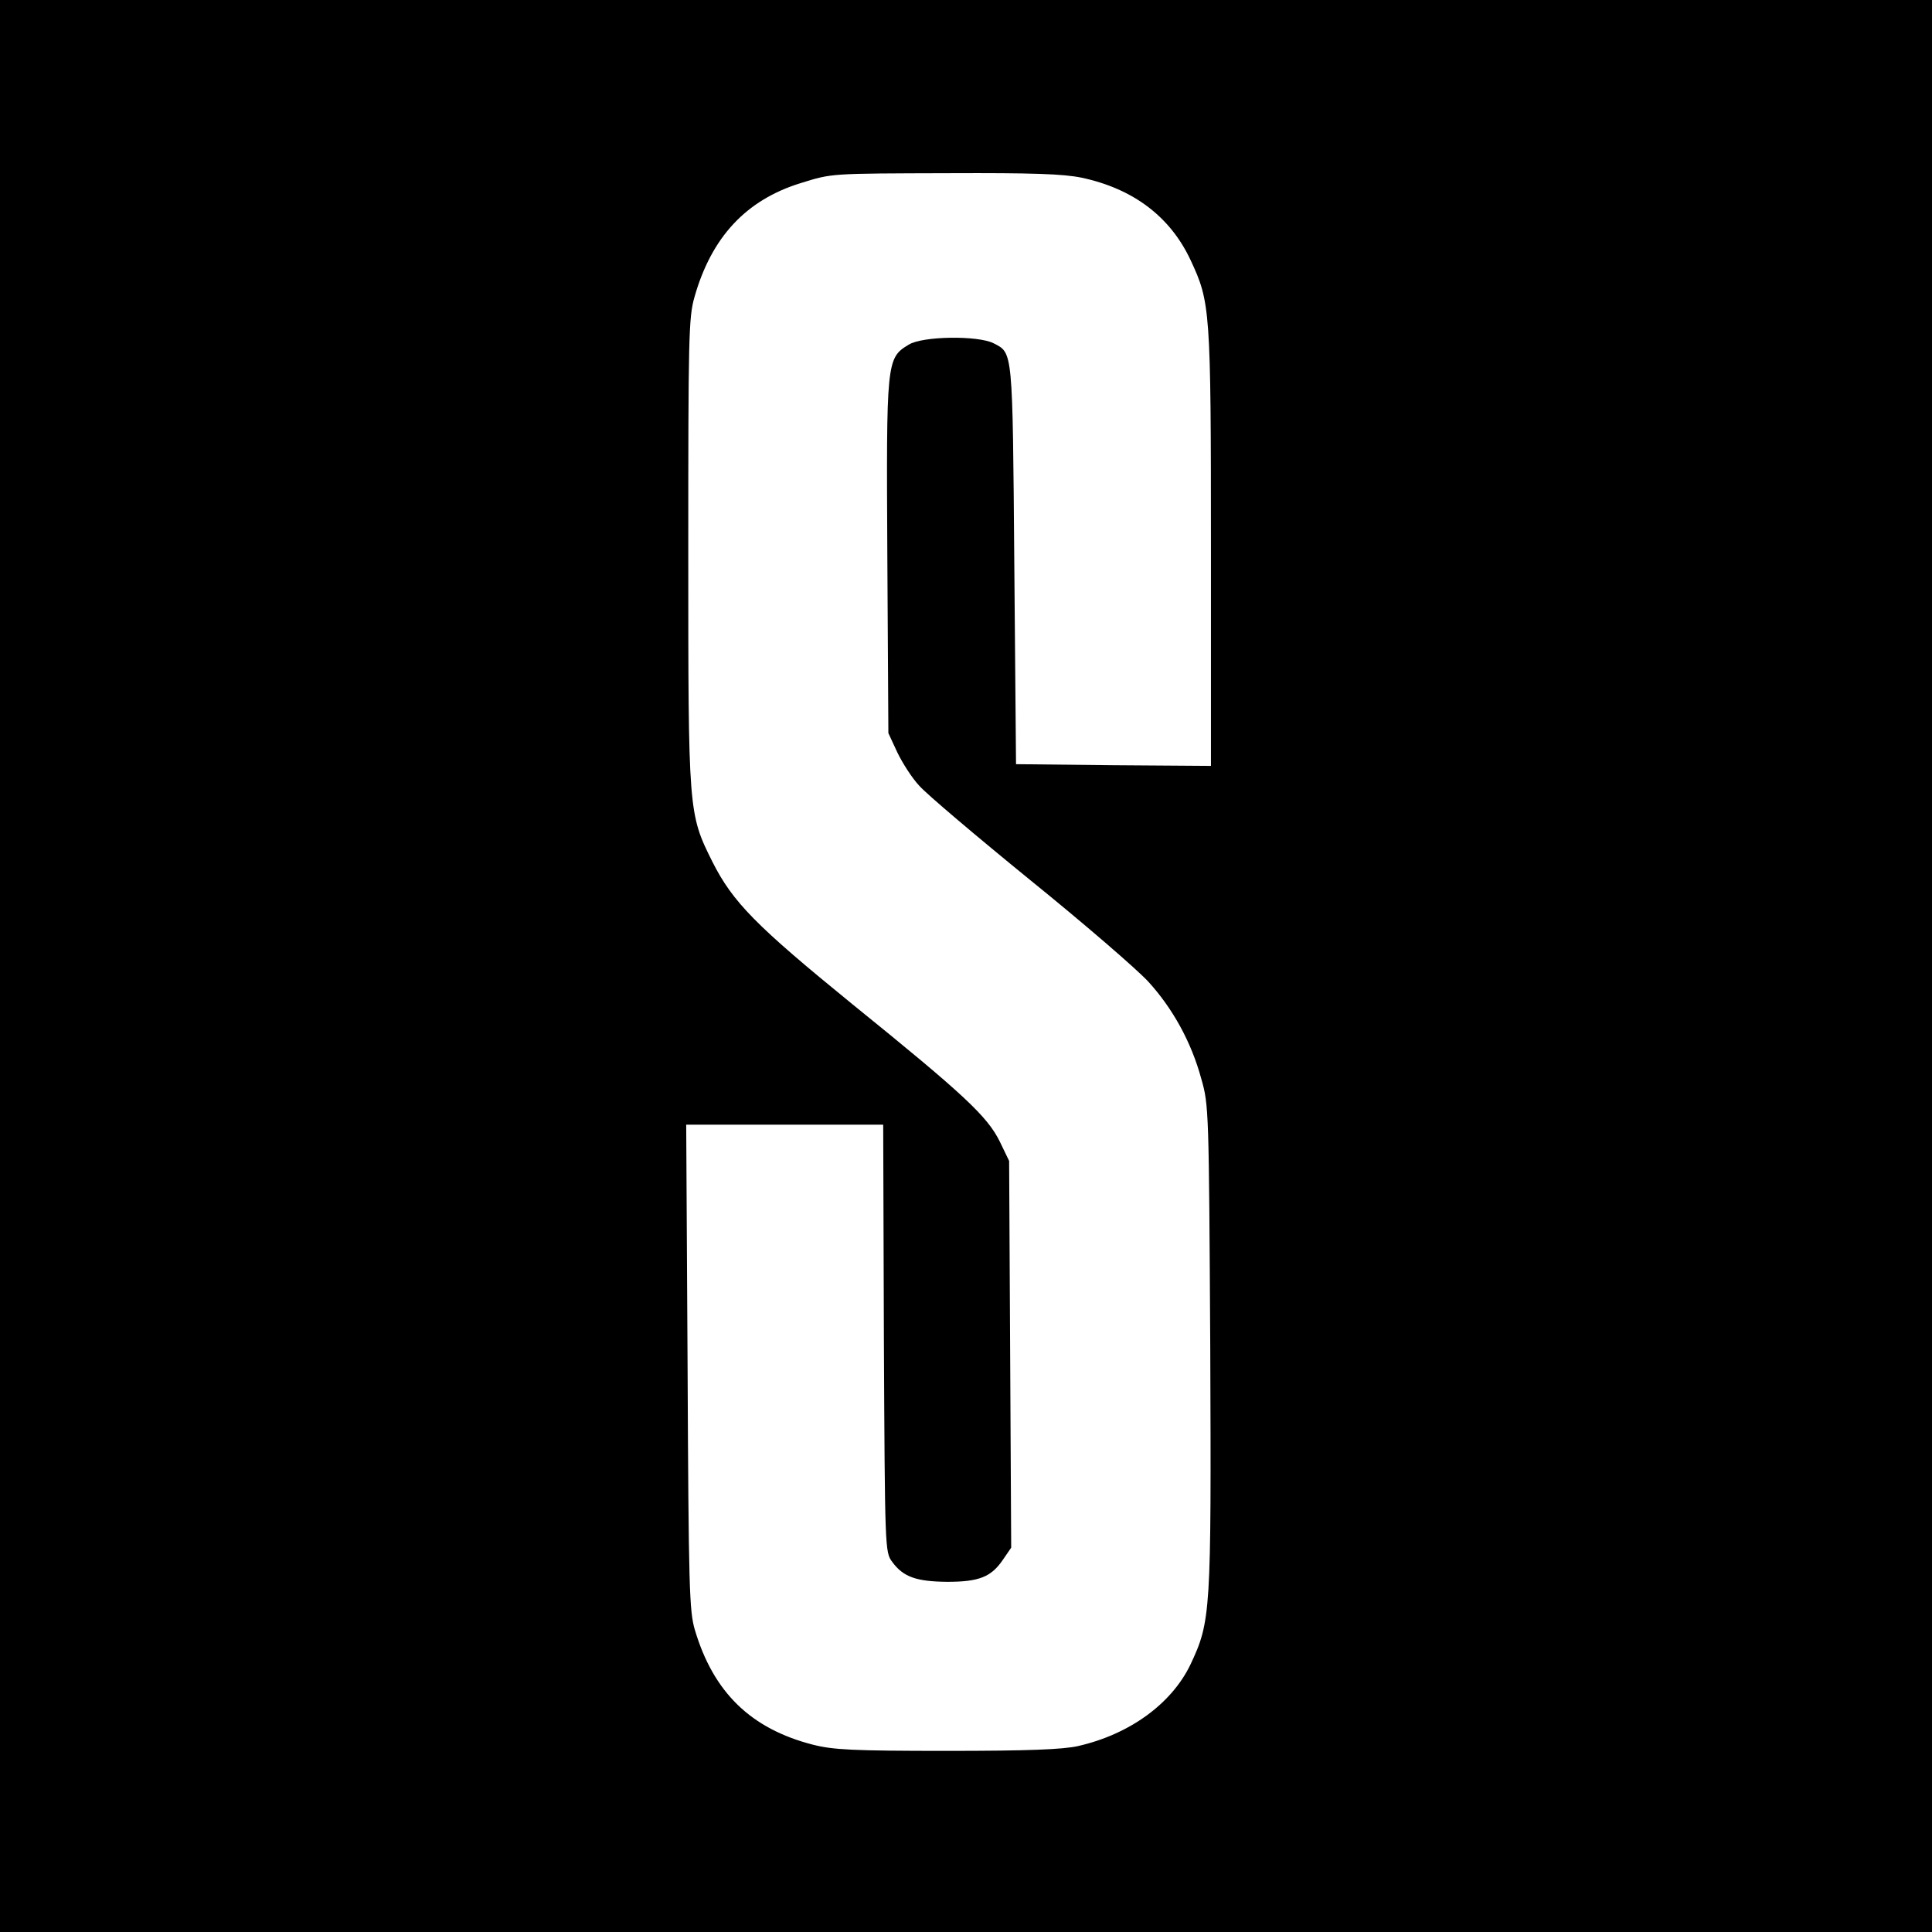
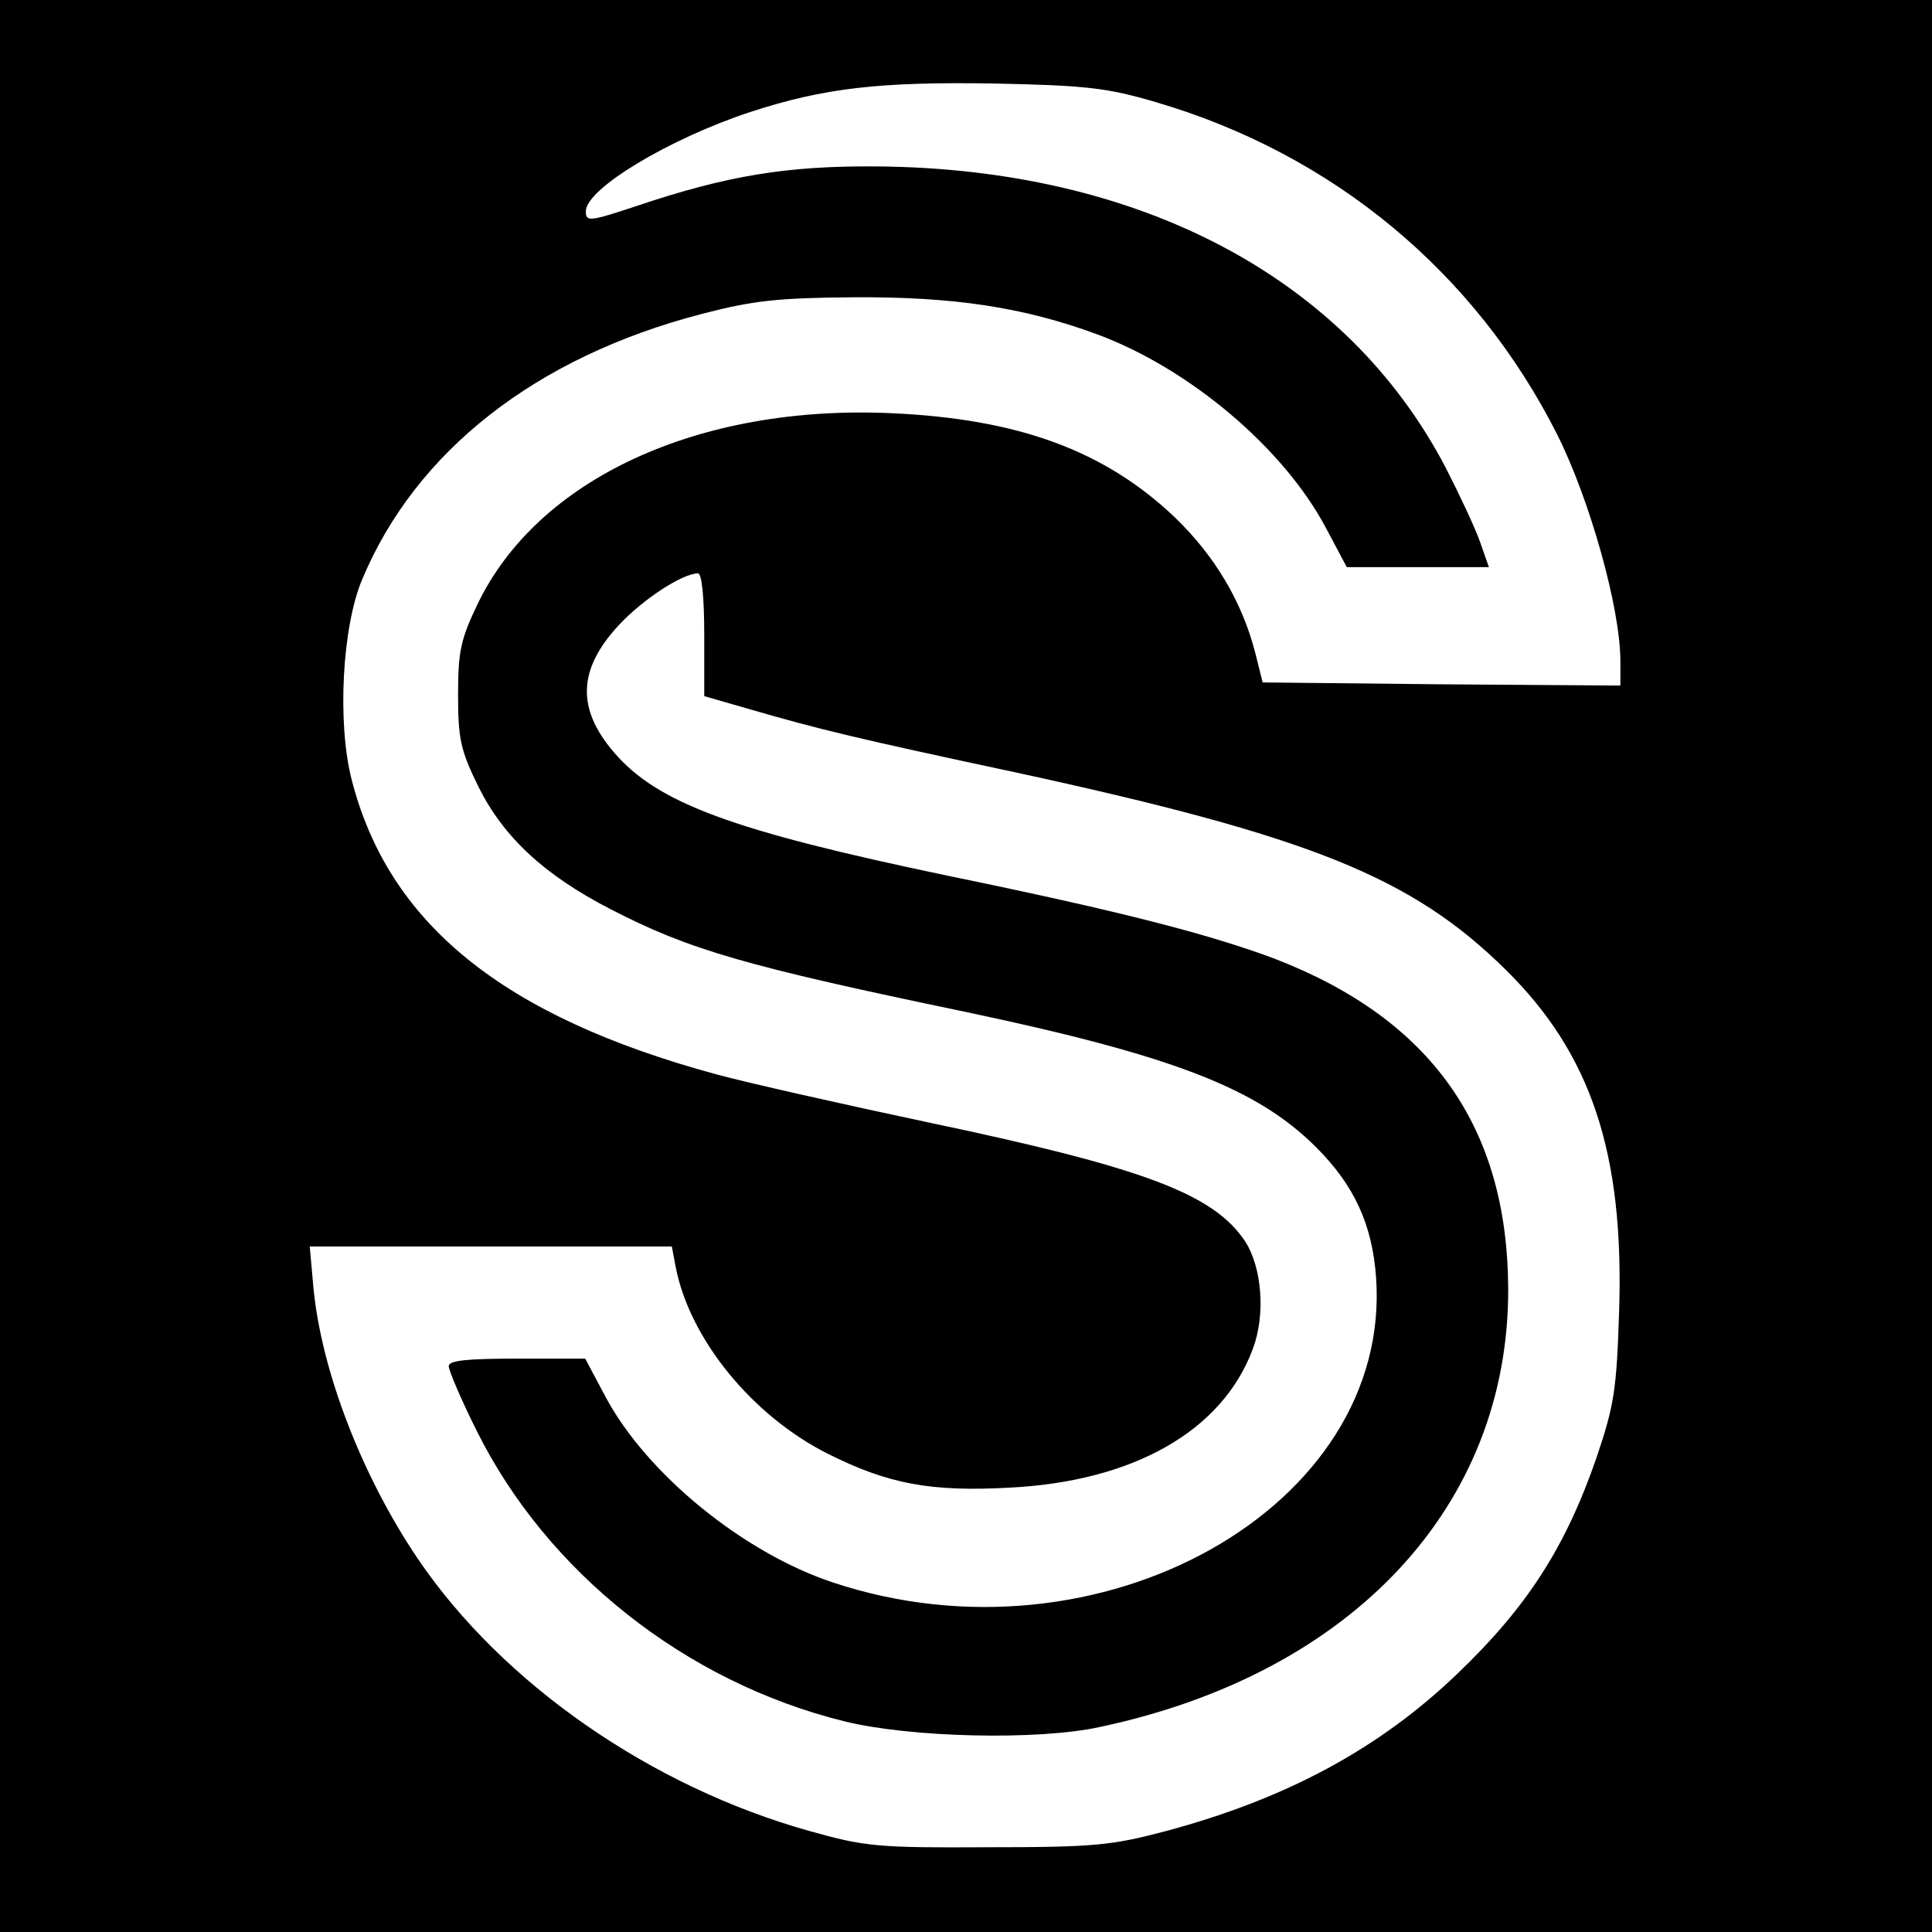
- <svg xmlns="http://www.w3.org/2000/svg" version="1.0" width="560pt" height="560pt" viewBox="0 0 560 560" preserveAspectRatio="xMidYMid meet">
-   <g transform="translate(0,560) scale(0.1,-0.1)" fill="#000000" stroke="none">
-     <path d="M0 2800 l0 -2800 2800 0 2800 0 0 2800 0 2800 -2800 0 -2800 0 0 -2800z m3135 2285 c150 -32 257 -113 316 -239 57 -122 59 -141 59 -834 l0 -632 -282 2 -283 3 -5 580 c-5 626 -4 611 -60 640 -45 23 -206 21 -246 -4 -65 -39 -65 -48 -62 -616 l3 -510 26 -56 c15 -31 43 -75 64 -97 20 -23 164 -145 320 -272 157 -127 311 -260 344 -296 70 -77 124 -174 153 -281 22 -76 22 -93 26 -778 3 -771 2 -794 -58 -921 -55 -113 -176 -201 -325 -235 -44 -10 -146 -14 -380 -14 -273 0 -330 3 -389 18 -179 46 -288 151 -342 333 -16 54 -18 123 -21 761 l-4 703 285 0 286 0 2 -619 c3 -611 3 -620 24 -648 32 -44 70 -57 159 -58 93 0 128 14 162 64 l24 35 -3 560 -3 561 -27 56 c-36 73 -103 136 -427 398 -280 228 -347 296 -406 413 -70 140 -70 144 -70 898 0 623 1 680 18 739 49 173 149 281 307 330 93 29 85 28 430 29 243 1 331 -2 385 -13z" />
+ <svg xmlns="http://www.w3.org/2000/svg" version="1.0" width="310pt" height="310pt" viewBox="0 0 310 310" preserveAspectRatio="xMidYMid meet">
+   <g transform="translate(0,310) scale(0.1,-0.1)" fill="#000000" stroke="none">
+     <path d="M0 1550 l0 -1550 1550 0 1550 0 0 1550 0 1550 -1550 0 -1550 0 0 -1550z m1855 1386 c283 -83 512 -272 644 -534 52 -104 101 -278 101 -363 l0 -39 -287 2 -287 3 -12 48 c-21 81 -64 154 -128 216 -113 108 -252 159 -456 168 -310 14 -568 -106 -664 -307 -27 -56 -31 -76 -31 -145 0 -71 4 -89 33 -148 40 -80 105 -141 212 -196 126 -65 215 -91 571 -165 331 -70 466 -122 561 -217 61 -61 90 -124 96 -209 26 -368 -443 -632 -872 -489 -144 48 -298 174 -364 297 l-33 62 -110 0 c-80 0 -109 -3 -109 -12 0 -7 20 -54 45 -104 113 -227 335 -403 590 -466 105 -26 310 -31 410 -9 405 86 656 355 655 703 -1 259 -123 432 -373 529 -106 40 -250 77 -527 134 -344 72 -465 116 -535 198 -60 70 -58 133 8 204 38 41 102 83 127 83 6 0 10 -37 10 -99 l0 -98 73 -21 c110 -32 172 -47 425 -101 475 -103 637 -168 788 -317 137 -135 190 -294 182 -547 -4 -127 -8 -152 -36 -235 -50 -145 -112 -241 -224 -348 -124 -119 -273 -200 -467 -252 -87 -23 -114 -26 -286 -26 -177 -1 -197 1 -286 26 -254 71 -492 236 -628 436 -90 133 -155 301 -168 435 l-6 67 290 0 291 0 6 -32 c22 -116 123 -240 245 -301 96 -48 164 -61 291 -54 199 10 341 91 390 222 21 55 15 131 -12 173 -51 77 -165 119 -513 192 -132 28 -283 62 -335 76 -343 93 -527 242 -586 474 -23 91 -15 244 17 320 86 206 279 357 544 426 84 22 123 26 245 27 161 1 273 -16 392 -60 147 -55 298 -182 366 -311 l33 -62 114 0 114 0 -14 40 c-8 23 -33 76 -55 119 -159 305 -491 481 -915 484 -143 1 -239 -15 -382 -63 -78 -26 -83 -26 -83 -9 0 36 133 116 263 159 119 39 209 49 392 46 148 -3 182 -7 260 -30z" />
  </g>
</svg>
